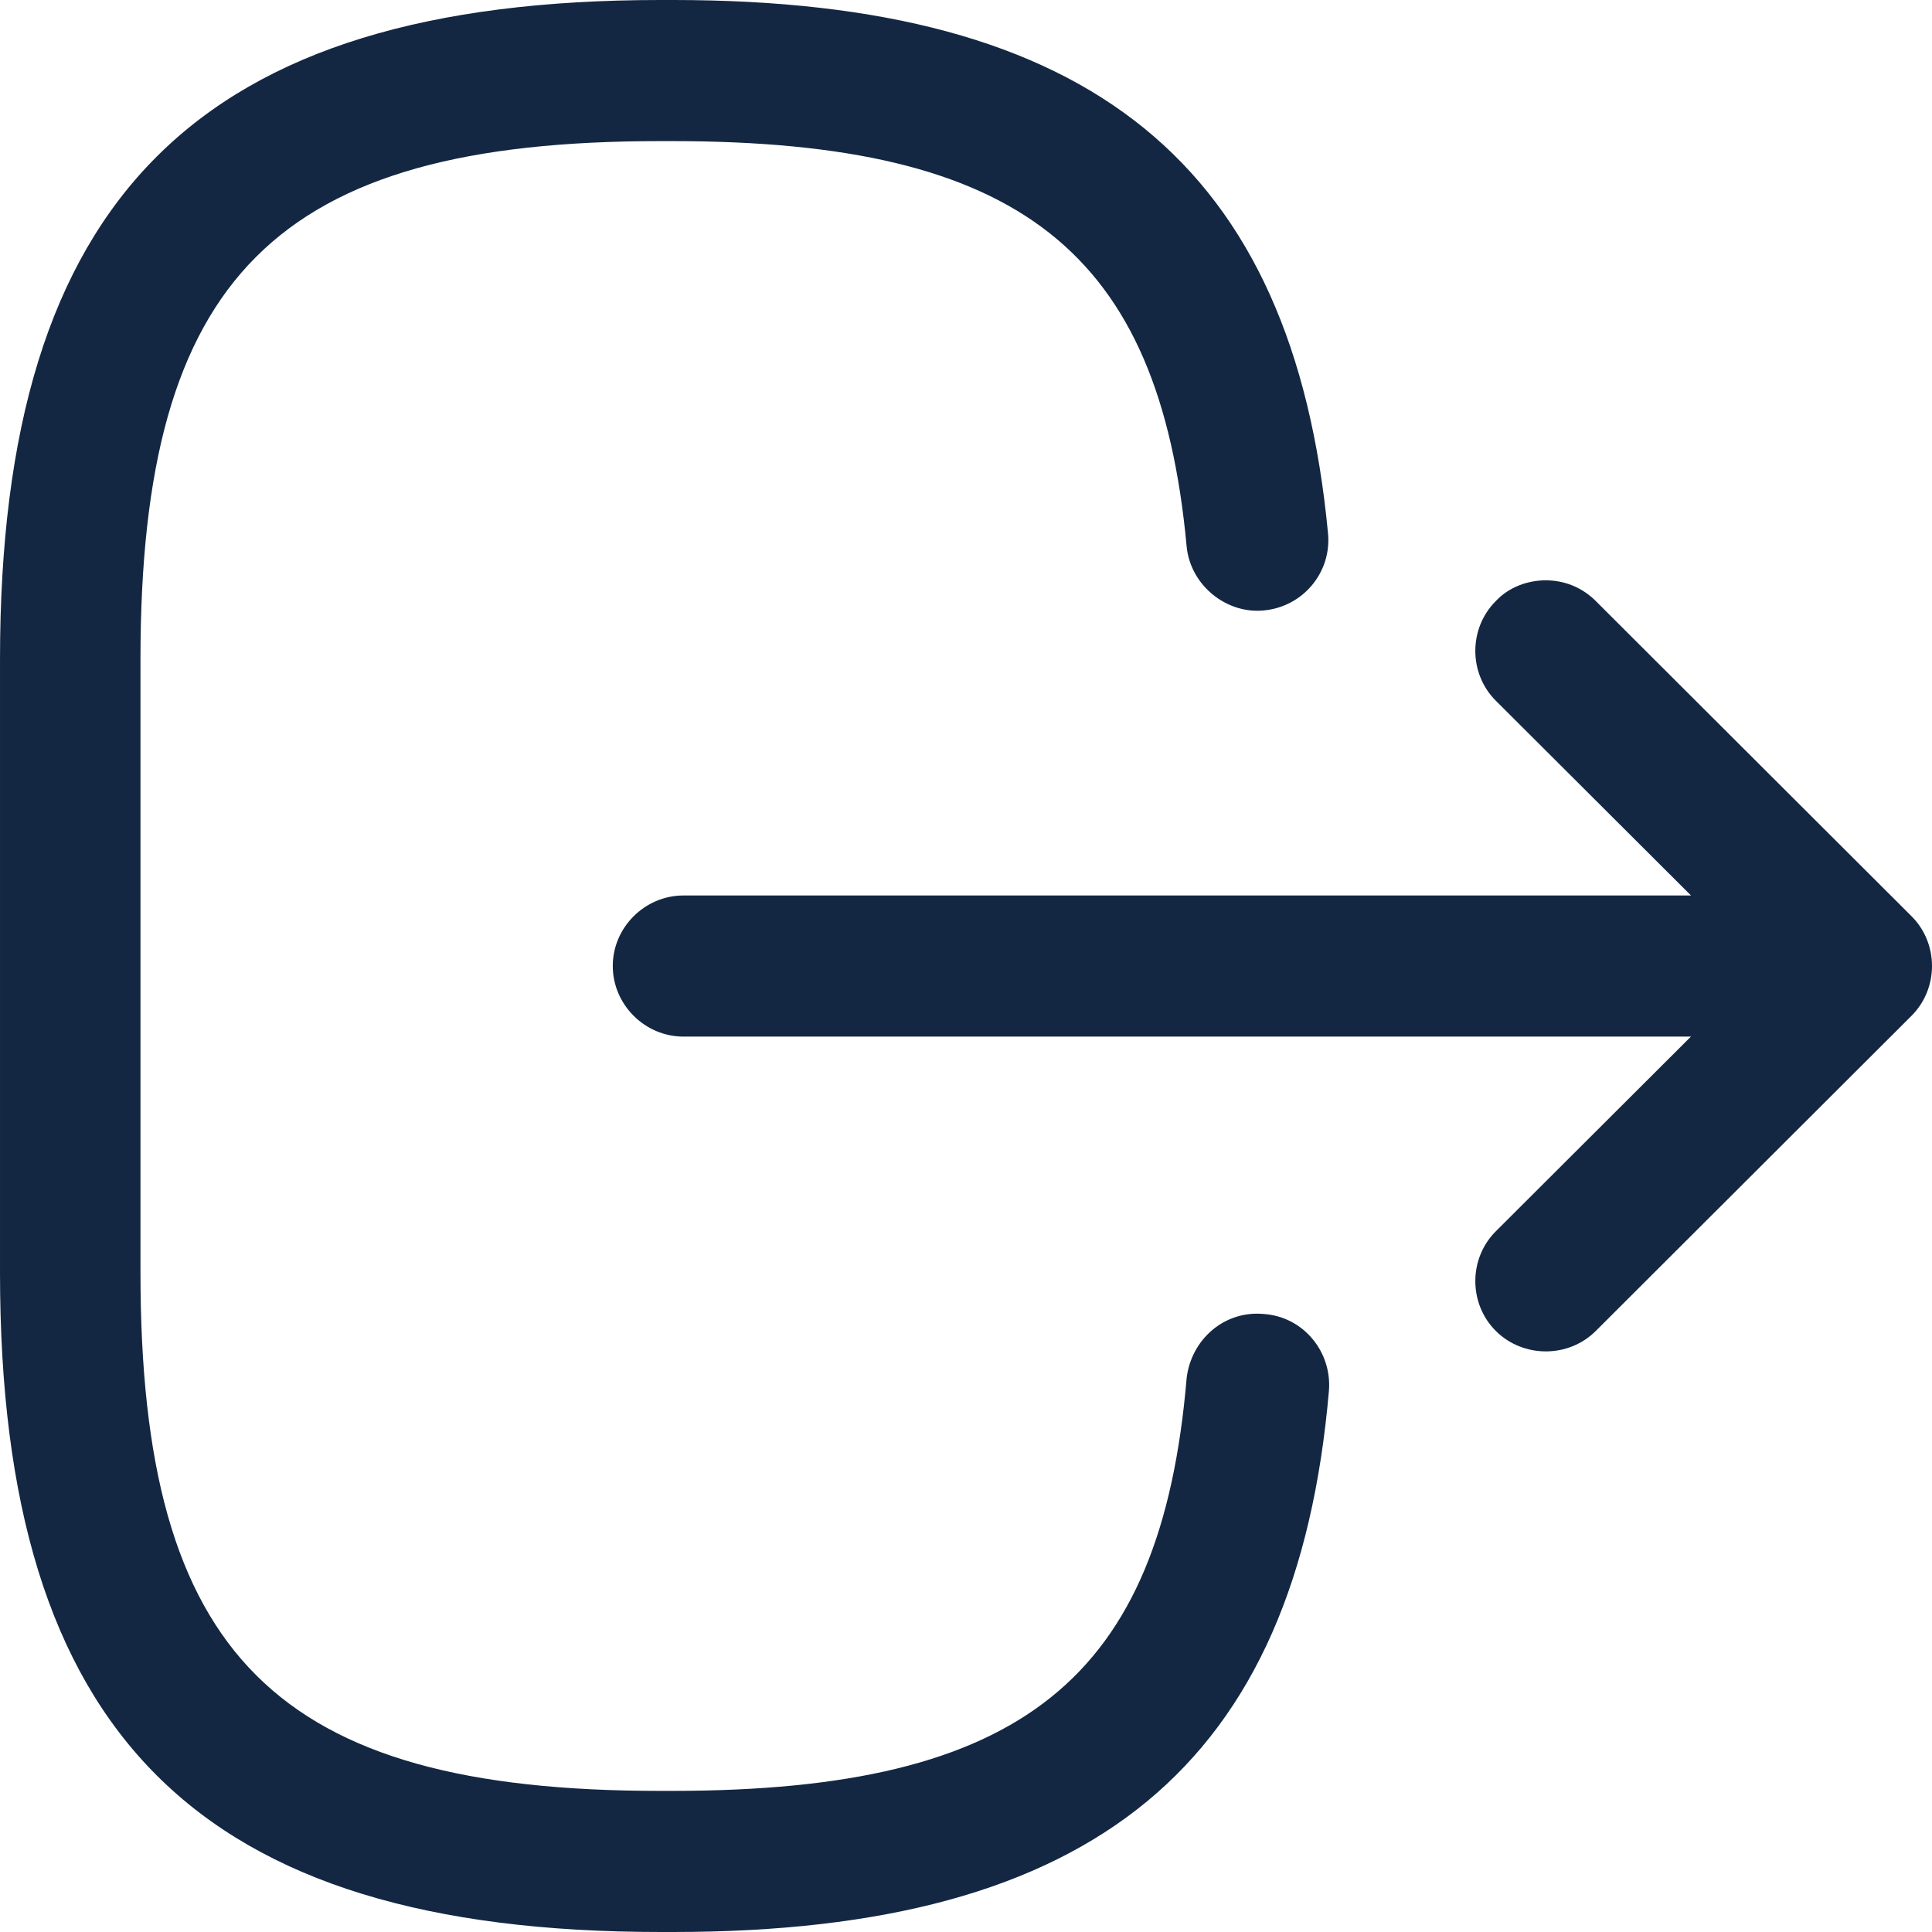
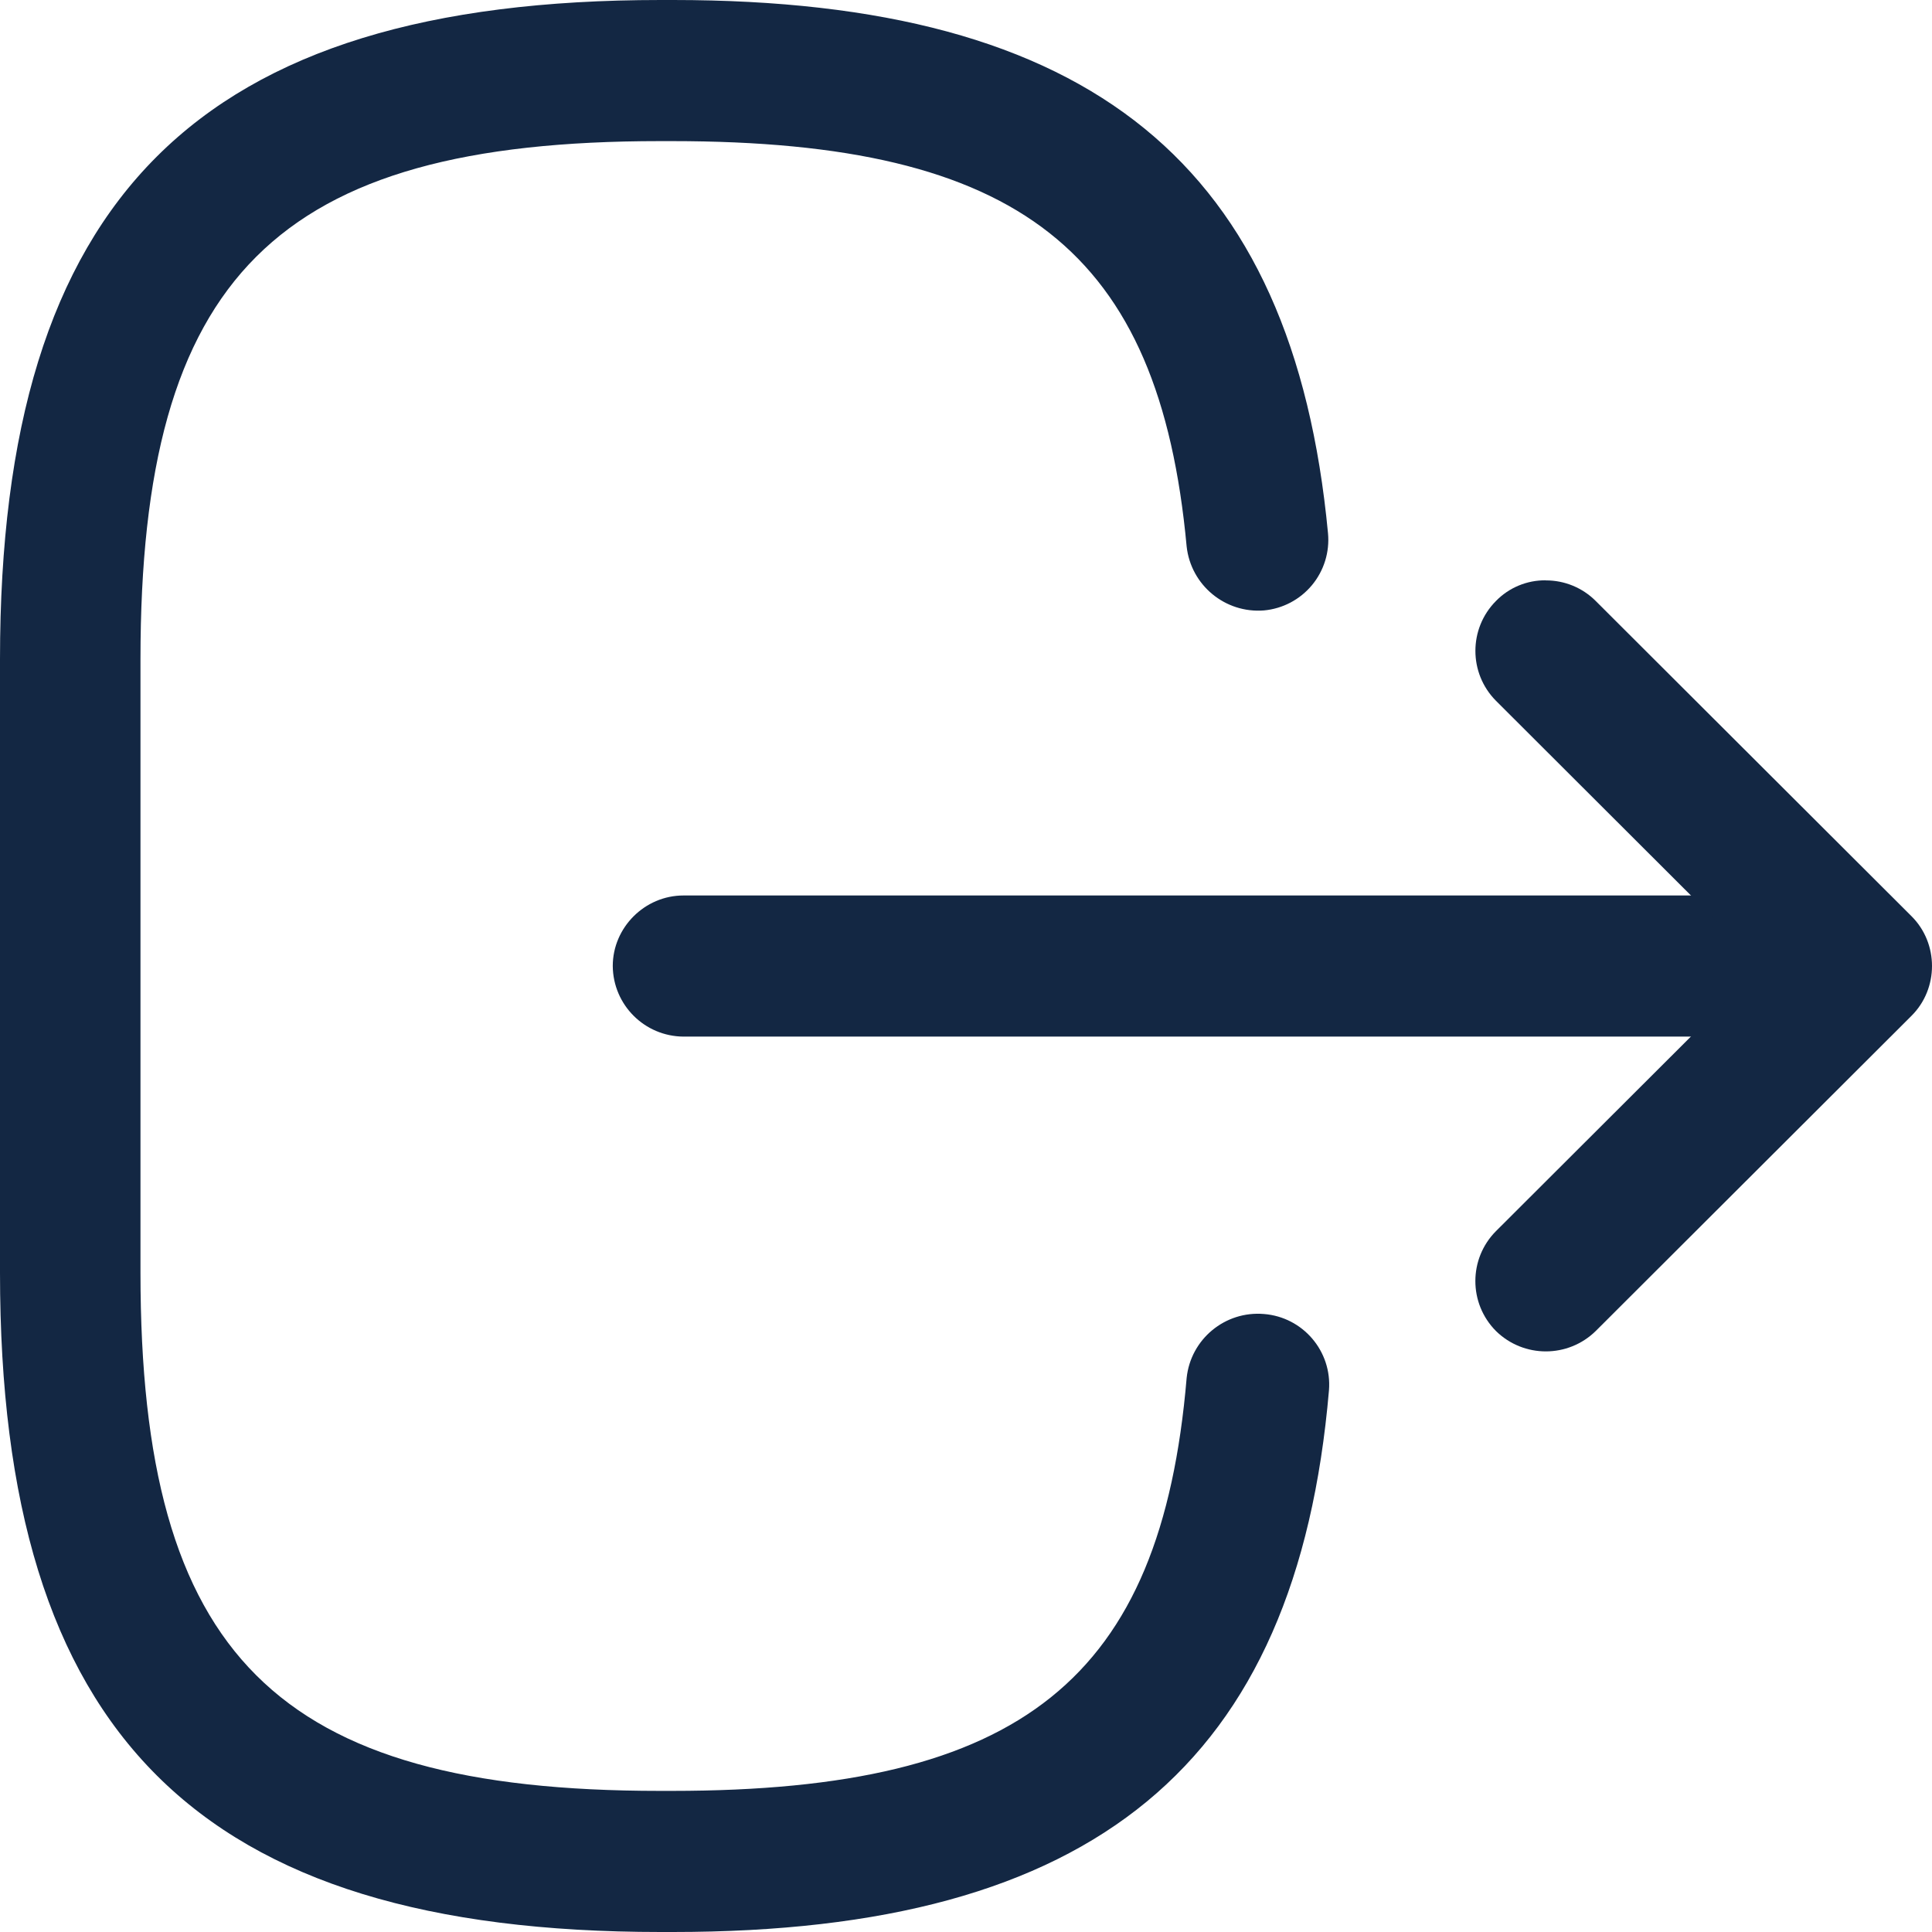
- <svg xmlns="http://www.w3.org/2000/svg" width="current" height="current" viewBox="0 0 24 24" fill="none">
-   <path d="M8.207 -1.88703e-05L8.36 -1.8857e-05C13.558 -1.84025e-05 16.064 2.045 16.497 6.625C16.544 7.104 16.192 7.536 15.701 7.583C15.232 7.63 14.787 7.268 14.741 6.789C14.401 3.12 12.668 1.753 8.348 1.753L8.196 1.753C3.431 1.753 1.745 3.435 1.745 8.191L1.745 15.809C1.745 20.565 3.431 22.247 8.196 22.247L8.348 22.247C12.692 22.247 14.425 20.857 14.741 17.118C14.799 16.639 15.209 16.276 15.701 16.323C16.192 16.358 16.544 16.791 16.509 17.27C16.11 21.92 13.593 24 8.36 24L8.207 24C2.459 24 8.5741e-05 21.546 8.62425e-05 15.809L8.69086e-05 8.191C8.74101e-05 2.454 2.459 -1.93728e-05 8.207 -1.88703e-05Z" fill="#132743" />
-   <path d="M8.49 11.124L21.814 11.124C22.294 11.124 22.692 11.521 22.692 12C22.692 12.479 22.294 12.877 21.814 12.877L8.49 12.877C8.01 12.877 7.612 12.479 7.612 12C7.612 11.521 8.01 11.124 8.49 11.124Z" fill="#132743" />
-   <path d="M19.203 7.209C19.425 7.209 19.648 7.291 19.823 7.466L23.745 11.381C24.085 11.719 24.085 12.28 23.745 12.619L19.823 16.534C19.484 16.872 18.922 16.872 18.582 16.534C18.242 16.195 18.242 15.634 18.582 15.295L21.884 12L18.582 8.705C18.242 8.366 18.242 7.805 18.582 7.466C18.746 7.291 18.98 7.209 19.203 7.209Z" fill="#132743" />
+ <svg xmlns="http://www.w3.org/2000/svg" width="current" height="current" fill="none" viewBox="0 0 24 24">
+   <path fill="#132743" d="M8.208 0h.152c5.198 0 7.704 2.045 8.137 6.625a.88.88 0 0 1-.796.958.895.895 0 0 1-.96-.794c-.34-3.67-2.073-5.036-6.393-5.036h-.152c-4.765 0-6.451 1.682-6.451 6.438v7.618c0 4.756 1.686 6.438 6.45 6.438h.153c4.344 0 6.076-1.39 6.393-5.13a.89.89 0 0 1 .96-.794.88.88 0 0 1 .808.947C16.11 21.92 13.593 24 8.359 24h-.152C2.46 24 0 21.546 0 15.81V8.19C0 2.455 2.46 0 8.208 0" />
+   <path fill="#132743" d="M8.49 11.124h13.324c.48 0 .878.397.878.876 0 .48-.398.877-.878.877H8.49A.884.884 0 0 1 7.612 12c0-.479.398-.876.878-.876" />
+   <path fill="#132743" d="M19.203 7.21a.87.87 0 0 1 .62.256l3.922 3.915c.34.338.34.9 0 1.238l-3.922 3.915a.885.885 0 0 1-1.24 0 .88.88 0 0 1 0-1.24l3.3-3.294-3.3-3.295a.88.88 0 0 1 0-1.239.85.85 0 0 1 .62-.257" />
</svg>
